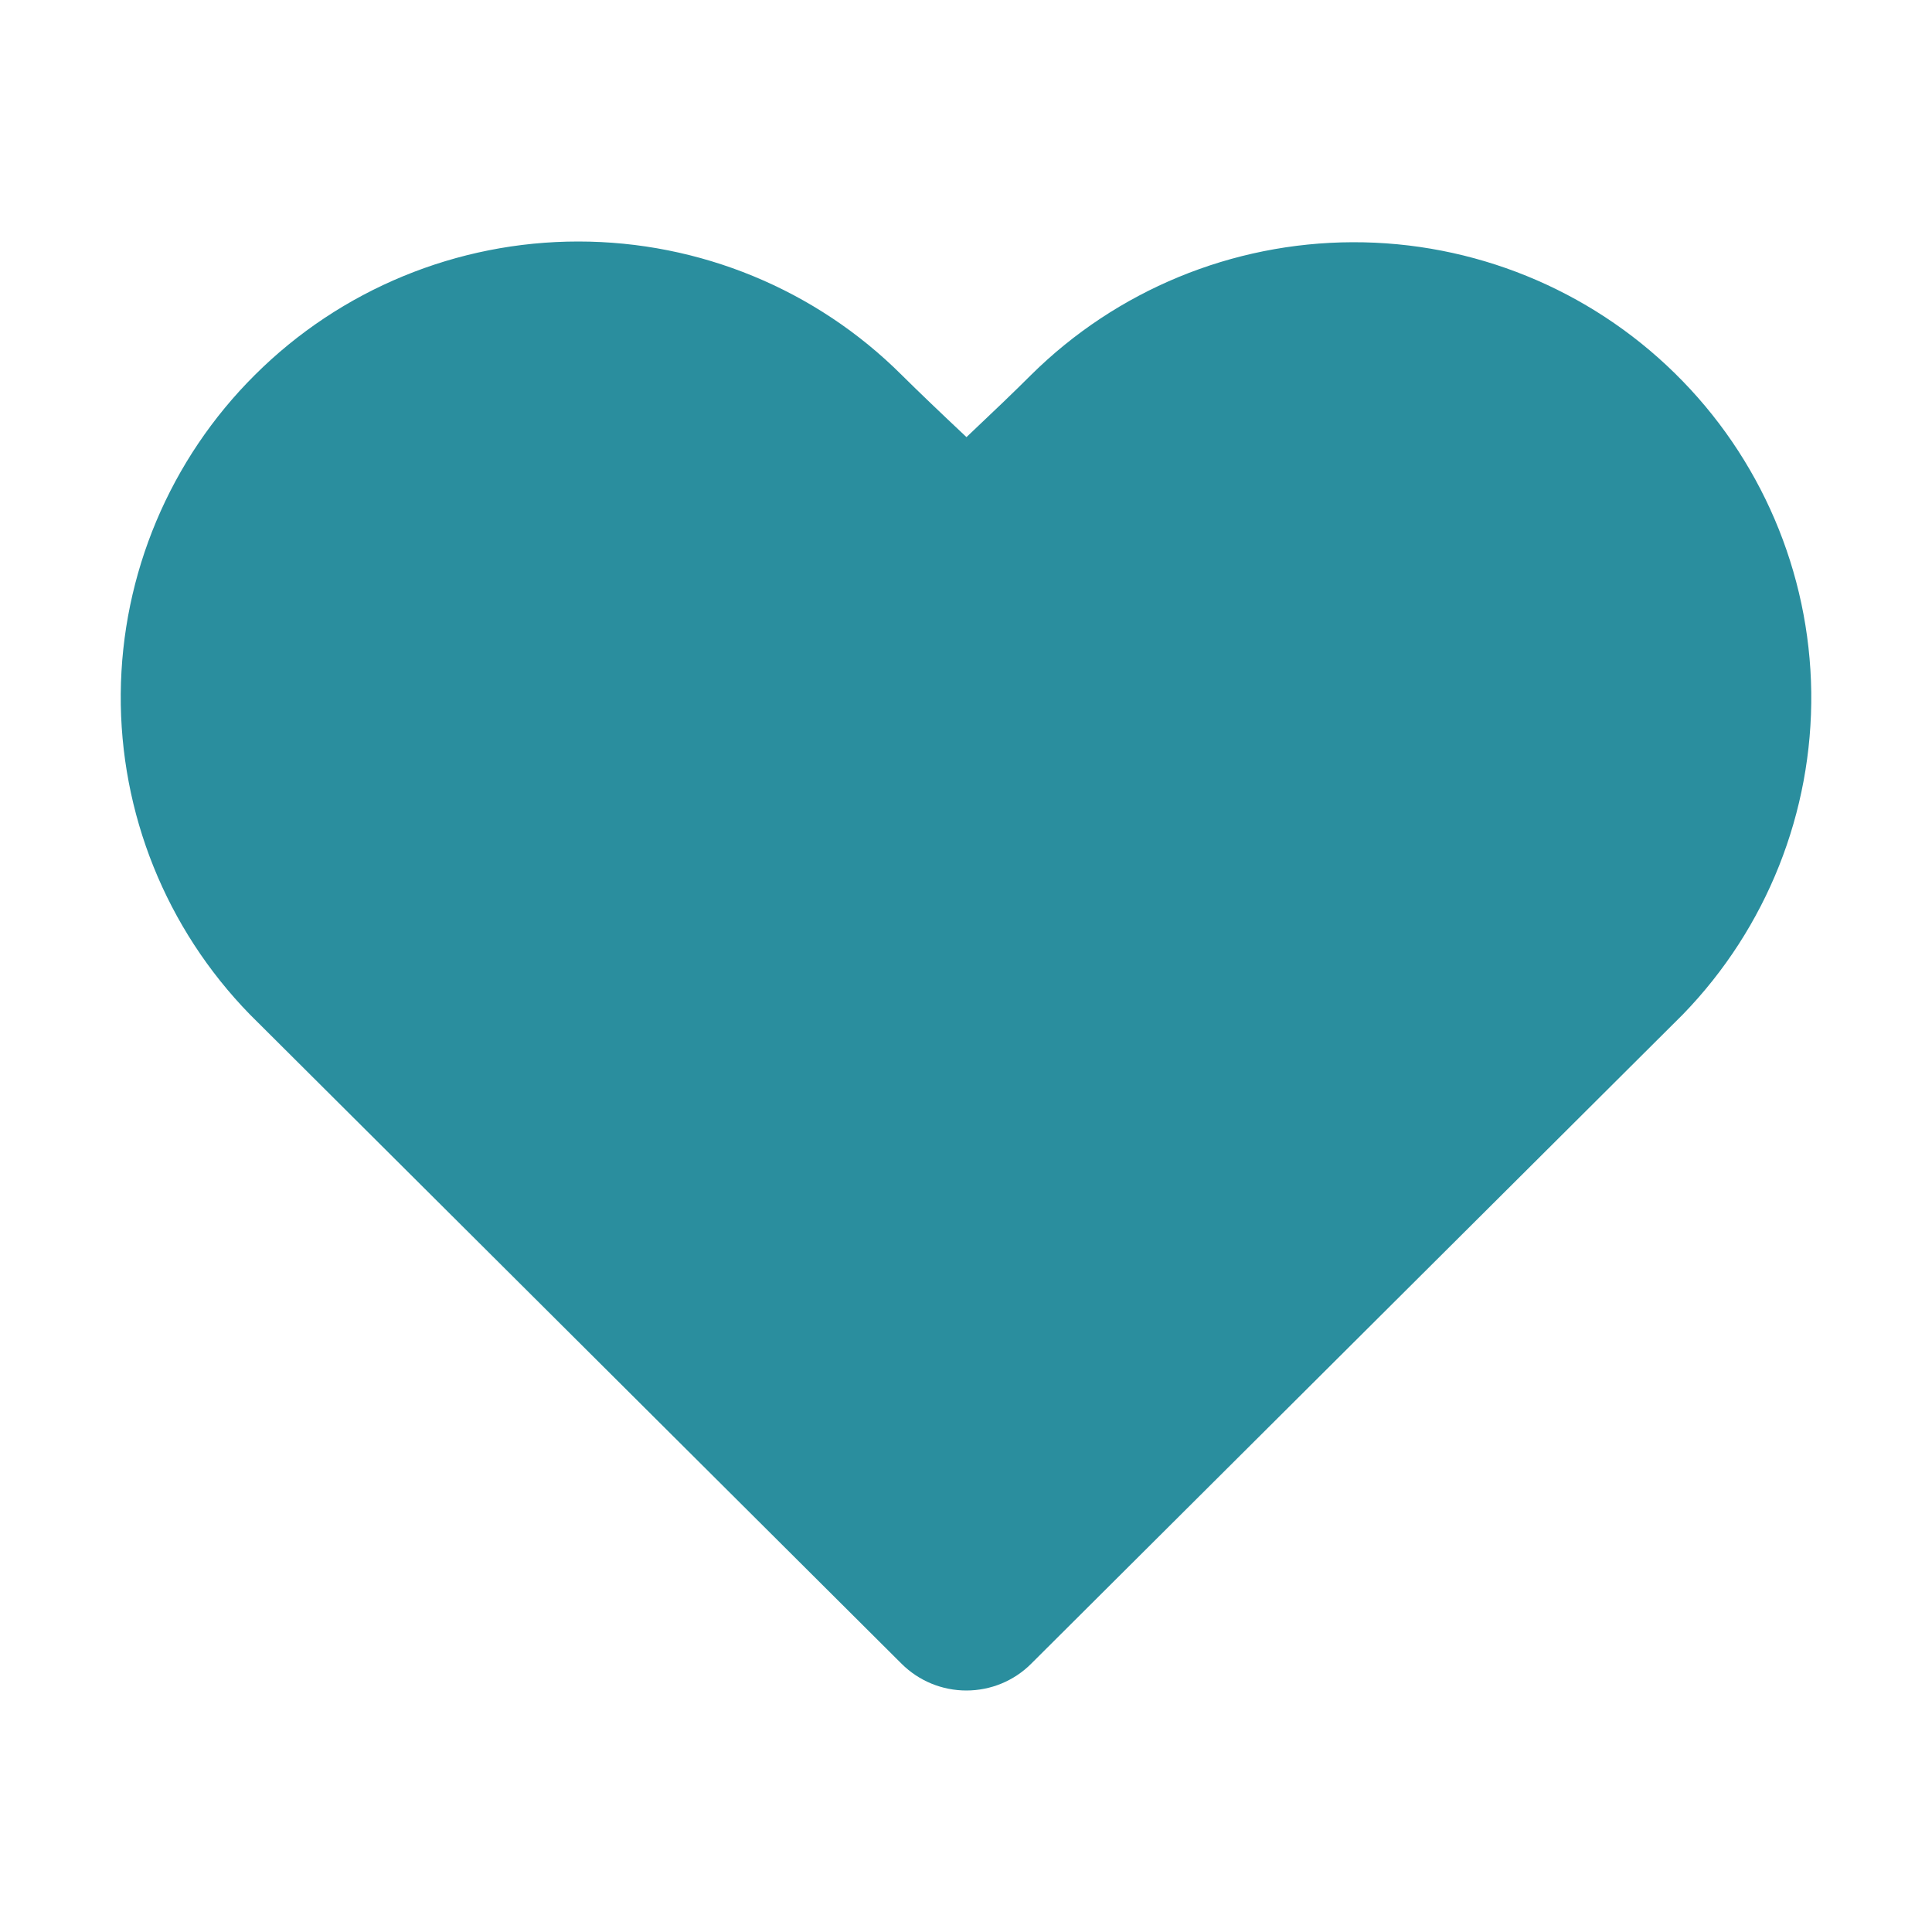
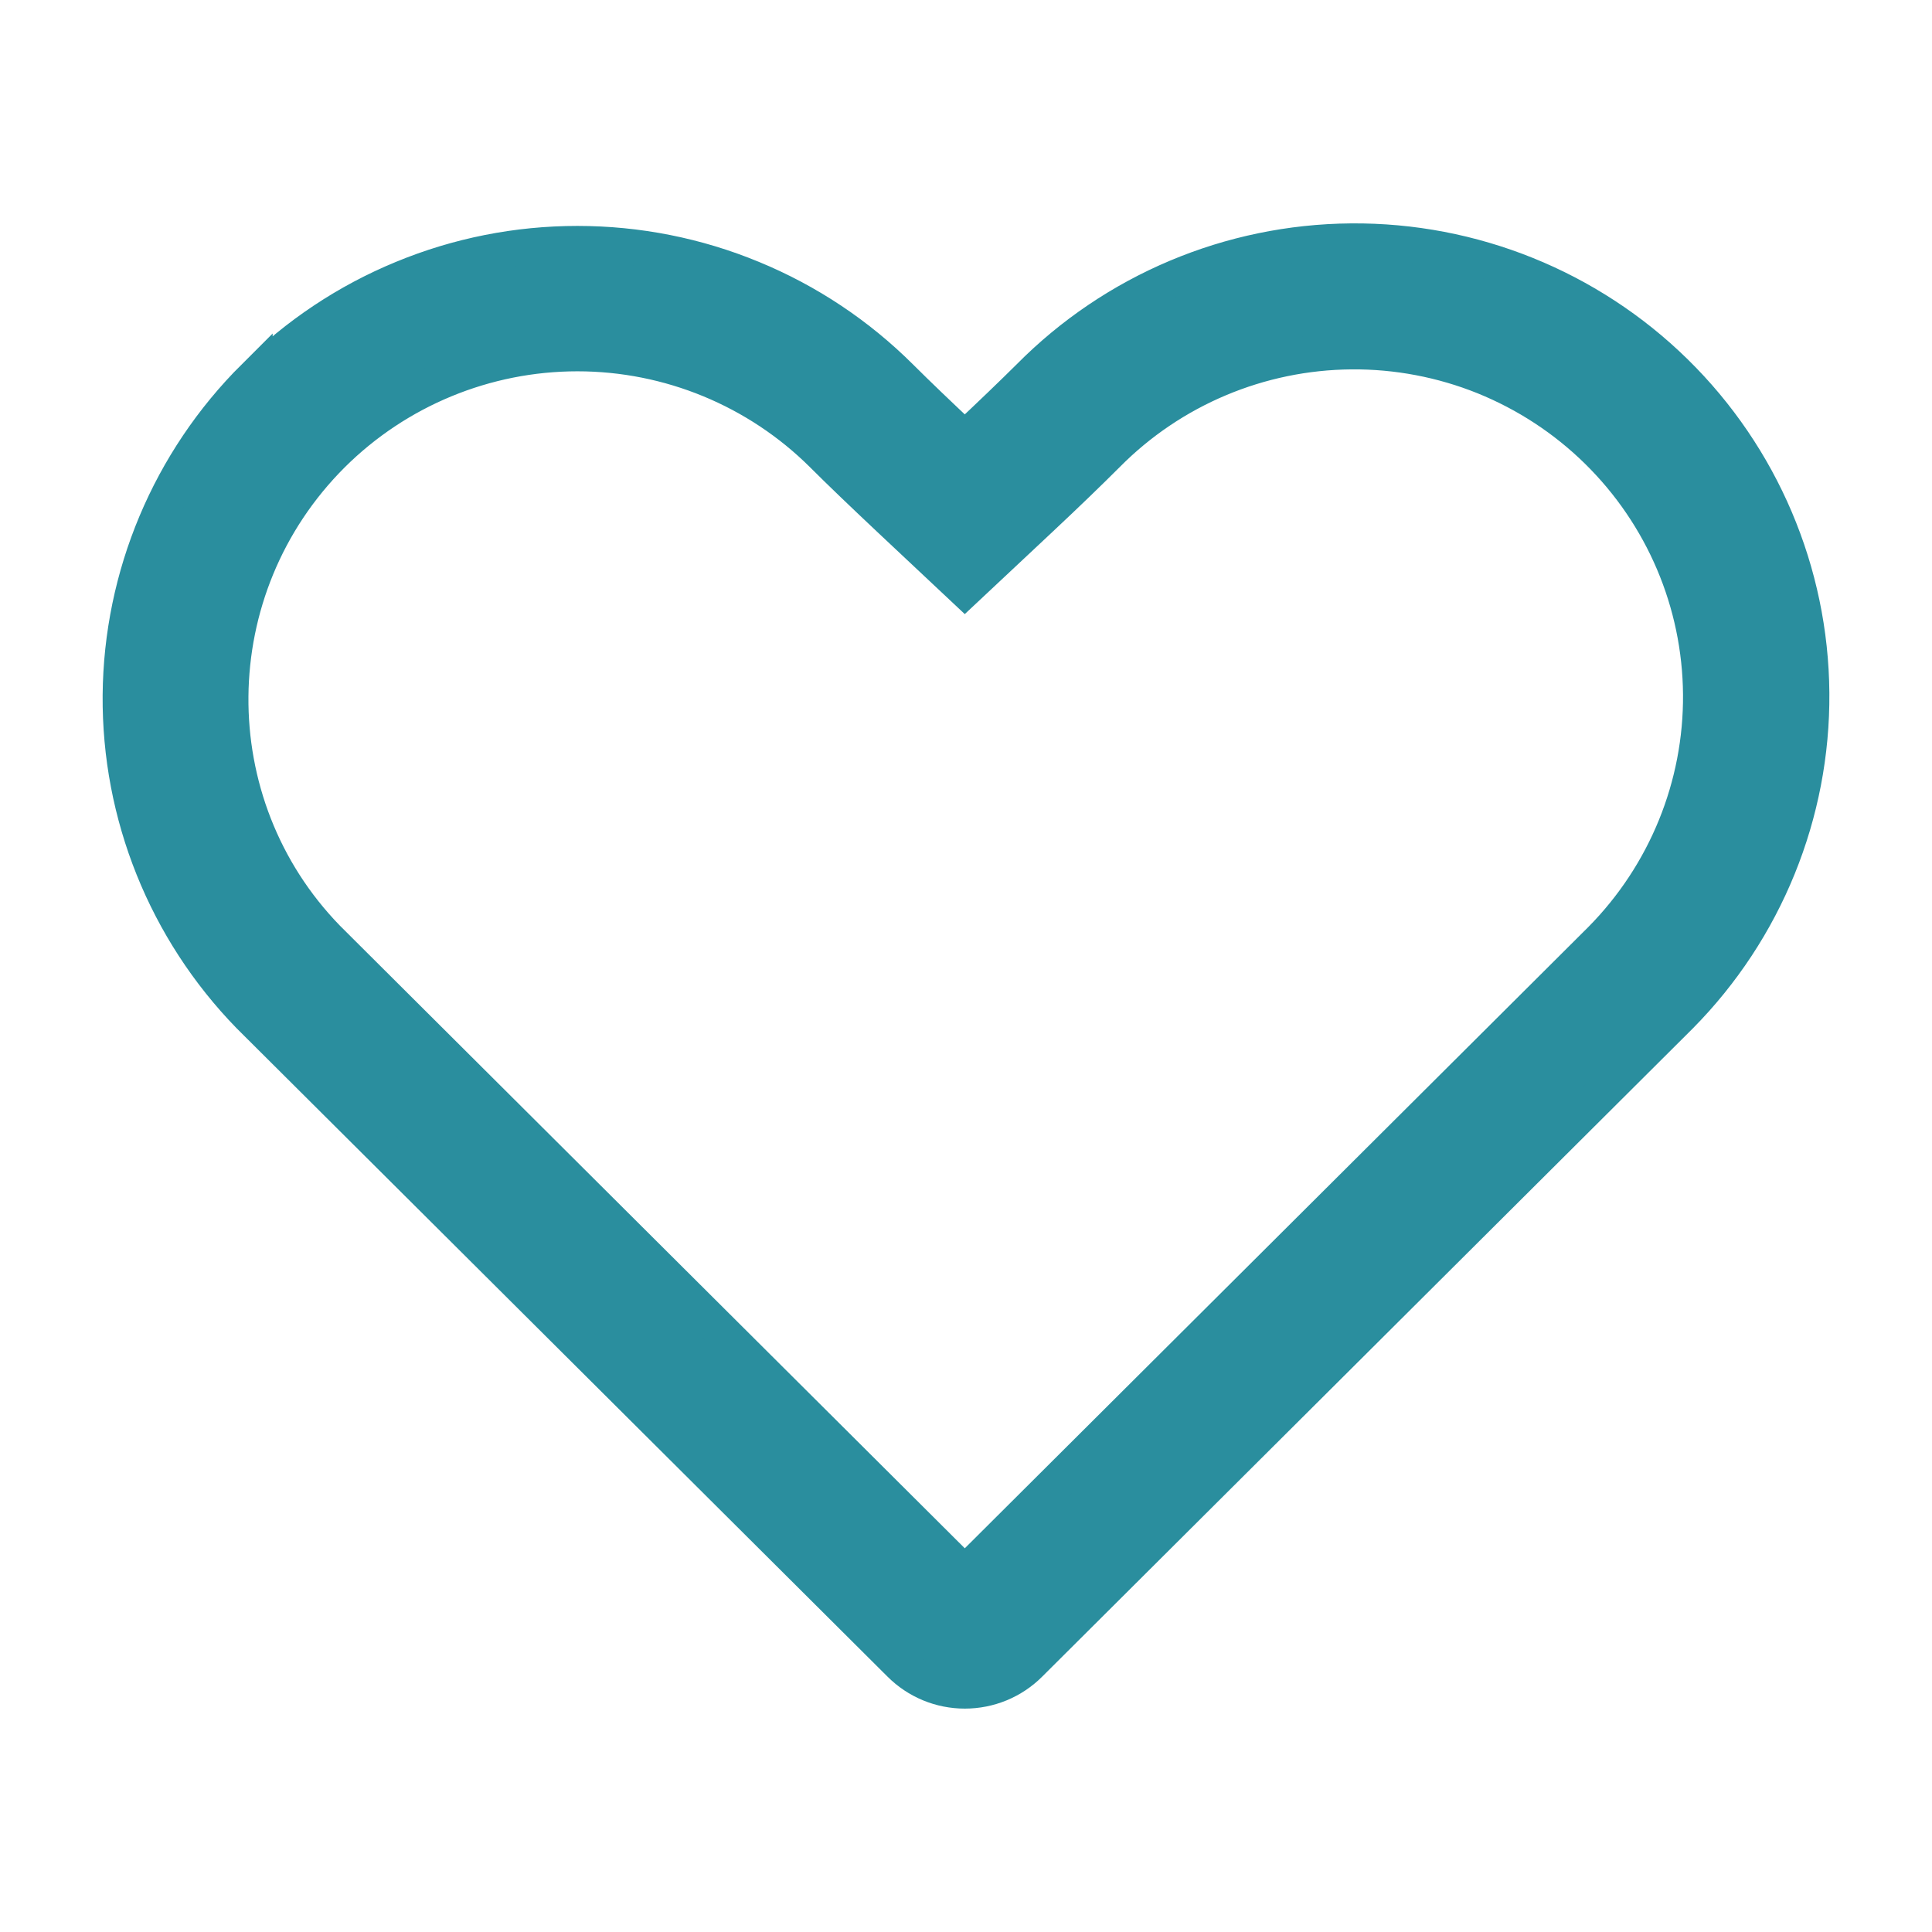
<svg xmlns="http://www.w3.org/2000/svg" width="28" height="28" viewBox="0 0 16 16" fill="currentColor">
  <g id="state=filled">
-     <path id="Vector" fill-rule="evenodd" clip-rule="evenodd" d="M2.111 3.105C2.821 2.397 3.785 2 4.789 2C5.794 2 6.757 2.397 7.467 3.105C7.606 3.243 7.785 3.414 8.004 3.62C8.222 3.414 8.401 3.243 8.539 3.105C9.247 2.404 10.204 2.009 11.202 2.006C12.2 2.003 13.159 2.393 13.87 3.091C14.581 3.788 14.987 4.737 15 5.732C15.012 6.726 14.631 7.685 13.938 8.4L8.539 13.779C8.397 13.921 8.204 14 8.003 14C7.802 14 7.61 13.921 7.467 13.779L2.069 8.401C1.376 7.69 0.992 6.736 1 5.745C1.008 4.754 1.407 3.805 2.111 3.105Z" fill="#2a8e9e" />
+     <path id="Vector" fill-rule="evenodd" clip-rule="evenodd" d="M13.262 7.781C13.796 7.24 14.094 6.509 14.088 5.75C14.082 4.99 13.773 4.265 13.23 3.732C12.961 3.468 12.643 3.26 12.293 3.118C11.943 2.977 11.569 2.906 11.192 2.909C10.43 2.915 9.701 3.222 9.166 3.763C9.021 3.908 8.837 4.086 8.613 4.296L7.99 4.88L7.368 4.296C7.144 4.085 6.959 3.908 6.814 3.763C6.275 3.227 5.544 2.925 4.782 2.925C4.02 2.925 3.289 3.227 2.75 3.763C1.64 4.87 1.627 6.66 2.709 7.772L7.99 13.034L13.262 7.781ZM2.108 3.125C2.459 2.775 2.876 2.497 3.335 2.308C3.794 2.118 4.285 2.021 4.782 2.021C5.279 2.021 5.77 2.118 6.229 2.308C6.688 2.497 7.105 2.775 7.456 3.125C7.593 3.262 7.772 3.433 7.99 3.638C8.208 3.433 8.386 3.262 8.525 3.124C9.229 2.412 10.187 2.008 11.19 2C12.193 1.992 13.158 2.382 13.872 3.083C14.586 3.784 14.992 4.739 15 5.738C15.008 6.737 14.617 7.699 13.913 8.411L8.525 13.779C8.383 13.921 8.191 14 7.99 14C7.79 14 7.598 13.921 7.456 13.779L2.066 8.41C1.375 7.7 0.992 6.747 1 5.758C1.008 4.769 1.406 3.822 2.108 3.123V3.125Z" stroke-width="0.3" stroke="#2a8e9e" fill="#2a8e9e" />
  </g>
</svg>
